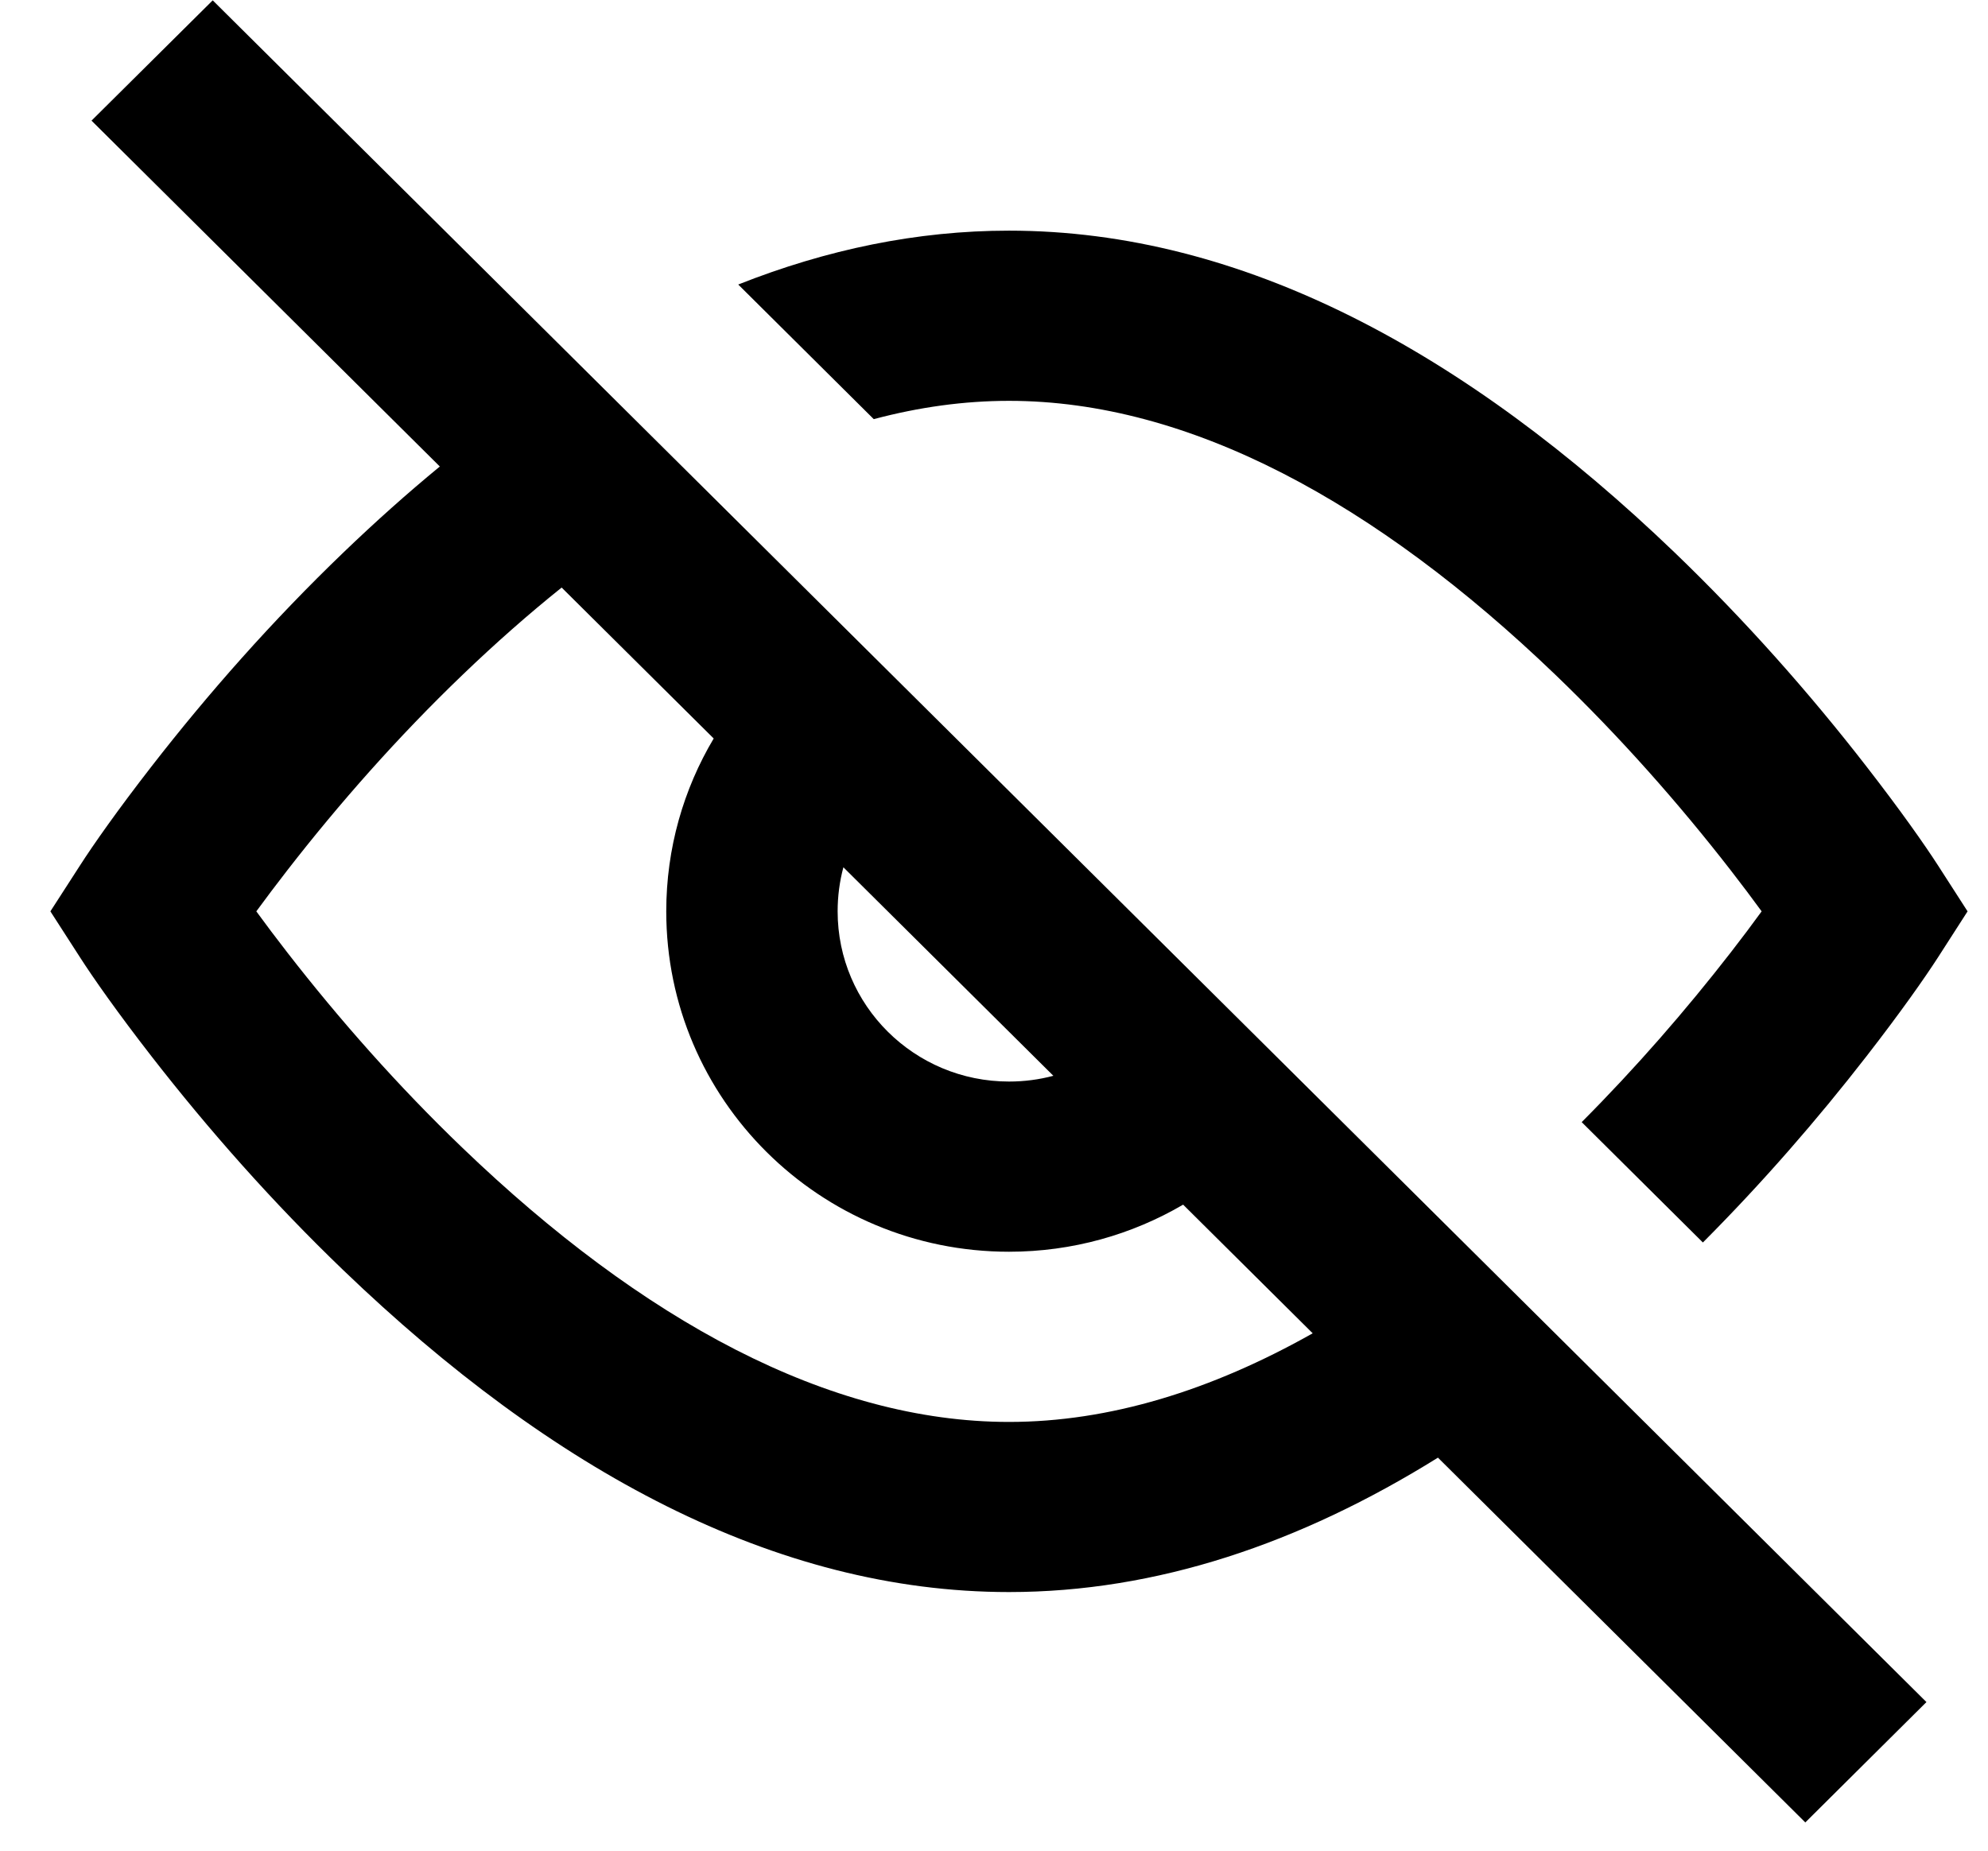
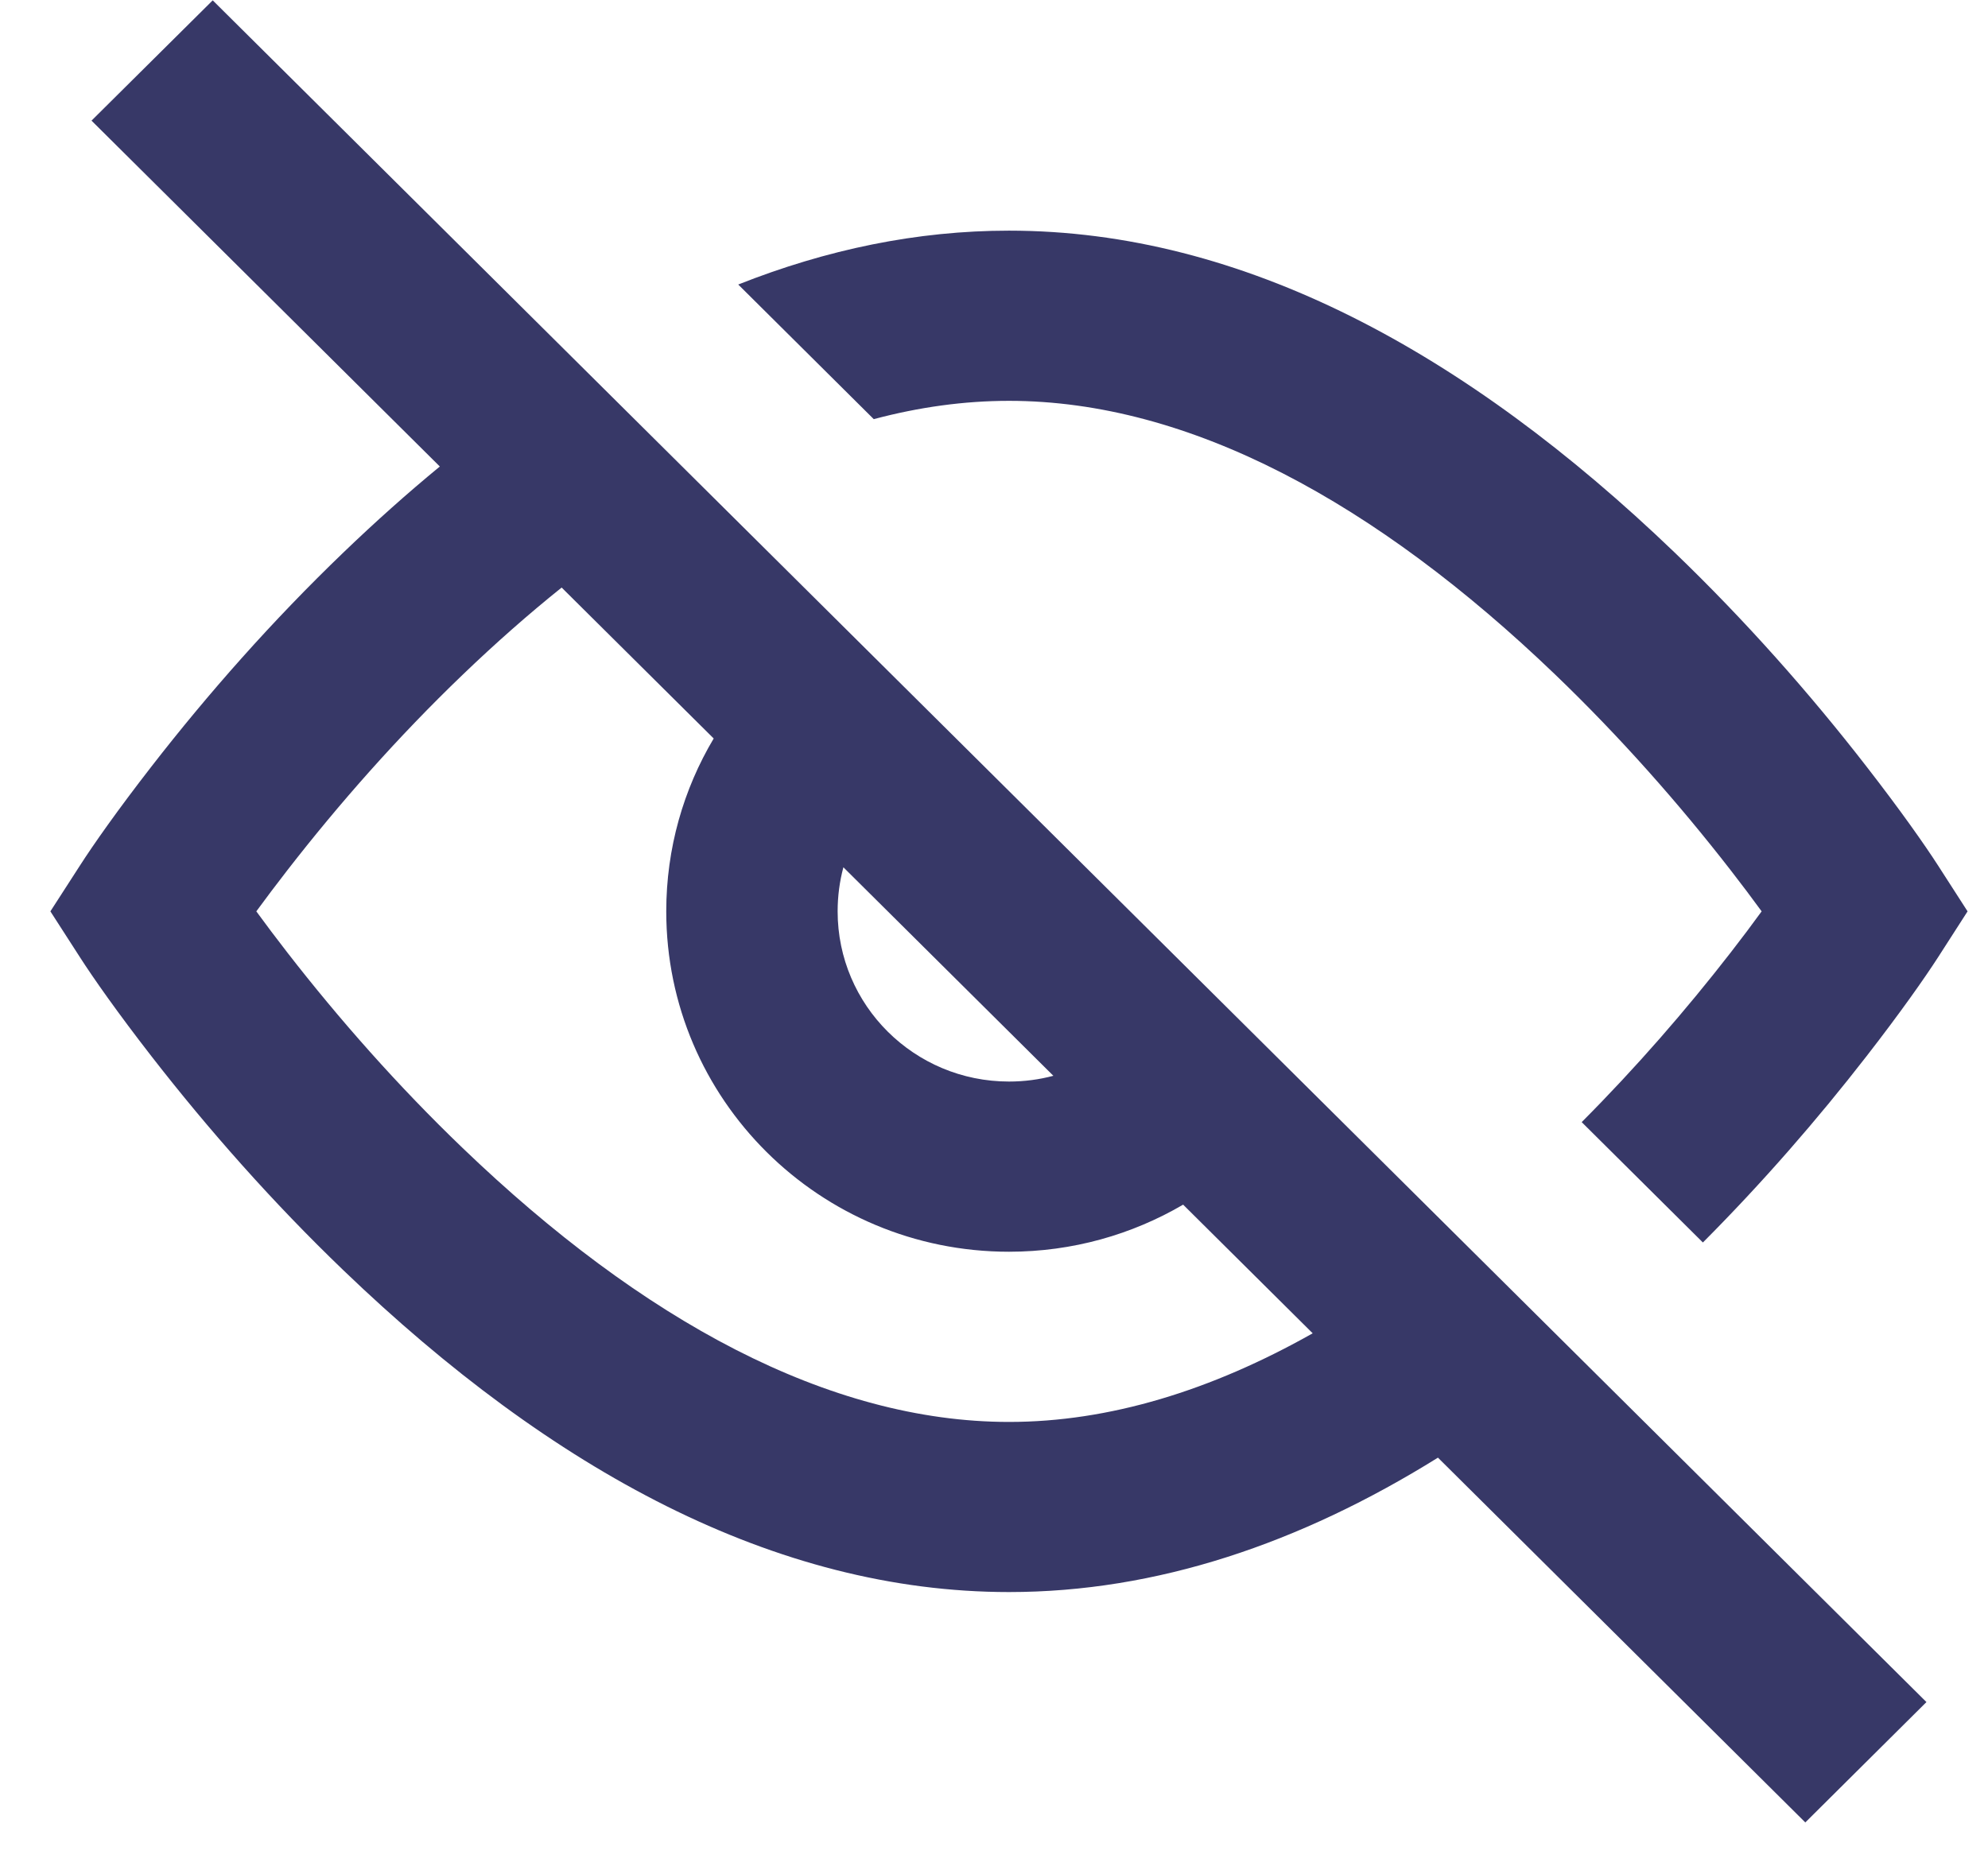
- <svg xmlns="http://www.w3.org/2000/svg" width="29" height="27" viewBox="0 0 29 27" fill="none">
-   <path fill-rule="evenodd" clip-rule="evenodd" d="M3.103 0.005L1.335 1.76L6.416 6.806C5.942 7.196 5.474 7.614 5.011 8.059C3.974 9.055 3.037 10.117 2.211 11.181C1.713 11.822 1.359 12.327 1.166 12.628L0.735 13.296L1.166 13.965C1.359 14.266 1.713 14.771 2.211 15.412C3.037 16.475 3.974 17.538 5.011 18.534C8.049 21.452 11.309 23.227 14.719 23.227C16.87 23.227 18.962 22.52 20.976 21.266L26.335 26.588L28.102 24.832L3.103 0.005ZM19.149 19.452L17.259 17.575C16.514 18.011 15.646 18.262 14.719 18.262C11.957 18.262 9.719 16.039 9.719 13.296C9.719 12.376 9.971 11.513 10.411 10.774L8.193 8.572C7.709 8.96 7.227 9.385 6.749 9.844C5.806 10.749 4.947 11.723 4.191 12.697C4.028 12.907 3.877 13.108 3.739 13.296C3.877 13.485 4.028 13.686 4.191 13.896C4.947 14.87 5.806 15.844 6.749 16.749C9.366 19.262 12.087 20.745 14.719 20.745C16.179 20.745 17.667 20.288 19.149 19.452ZM12.303 12.653C12.248 12.858 12.219 13.074 12.219 13.296C12.219 14.668 13.338 15.779 14.719 15.779C14.943 15.779 15.16 15.75 15.366 15.695L12.303 12.653ZM24.841 18.127L23.073 16.371C23.866 15.575 24.595 14.736 25.247 13.896C25.41 13.686 25.561 13.485 25.698 13.296C25.561 13.108 25.41 12.907 25.247 12.697C24.491 11.723 23.631 10.749 22.689 9.844C20.072 7.331 17.35 5.848 14.719 5.848C14.066 5.848 13.407 5.939 12.746 6.115L10.769 4.151C12.059 3.64 13.377 3.365 14.719 3.365C18.128 3.365 21.388 5.141 24.427 8.059C25.463 9.055 26.401 10.117 27.226 11.181C27.724 11.822 28.078 12.327 28.272 12.628L28.702 13.296L28.272 13.965C28.078 14.266 27.724 14.771 27.226 15.412C26.512 16.332 25.714 17.251 24.841 18.127Z" fill="black" />
+ <svg xmlns="http://www.w3.org/2000/svg" width="29" height="27" viewBox="0 0 29 27">
+   <path fill-rule="evenodd" clip-rule="evenodd" d="M3.103 0.005L1.335 1.76L6.416 6.806C5.942 7.196 5.474 7.614 5.011 8.059C3.974 9.055 3.037 10.117 2.211 11.181C1.713 11.822 1.359 12.327 1.166 12.628L0.735 13.296L1.166 13.965C1.359 14.266 1.713 14.771 2.211 15.412C3.037 16.475 3.974 17.538 5.011 18.534C8.049 21.452 11.309 23.227 14.719 23.227C16.87 23.227 18.962 22.52 20.976 21.266L26.335 26.588L28.102 24.832L3.103 0.005ZM19.149 19.452L17.259 17.575C16.514 18.011 15.646 18.262 14.719 18.262C11.957 18.262 9.719 16.039 9.719 13.296C9.719 12.376 9.971 11.513 10.411 10.774L8.193 8.572C7.709 8.96 7.227 9.385 6.749 9.844C5.806 10.749 4.947 11.723 4.191 12.697C4.028 12.907 3.877 13.108 3.739 13.296C3.877 13.485 4.028 13.686 4.191 13.896C4.947 14.87 5.806 15.844 6.749 16.749C9.366 19.262 12.087 20.745 14.719 20.745C16.179 20.745 17.667 20.288 19.149 19.452ZM12.303 12.653C12.248 12.858 12.219 13.074 12.219 13.296C12.219 14.668 13.338 15.779 14.719 15.779C14.943 15.779 15.16 15.75 15.366 15.695L12.303 12.653ZM24.841 18.127L23.073 16.371C23.866 15.575 24.595 14.736 25.247 13.896C25.41 13.686 25.561 13.485 25.698 13.296C25.561 13.108 25.41 12.907 25.247 12.697C24.491 11.723 23.631 10.749 22.689 9.844C20.072 7.331 17.35 5.848 14.719 5.848C14.066 5.848 13.407 5.939 12.746 6.115L10.769 4.151C12.059 3.64 13.377 3.365 14.719 3.365C18.128 3.365 21.388 5.141 24.427 8.059C25.463 9.055 26.401 10.117 27.226 11.181C27.724 11.822 28.078 12.327 28.272 12.628L28.702 13.296L28.272 13.965C28.078 14.266 27.724 14.771 27.226 15.412C26.512 16.332 25.714 17.251 24.841 18.127Z" fill="#373867" />
</svg>
